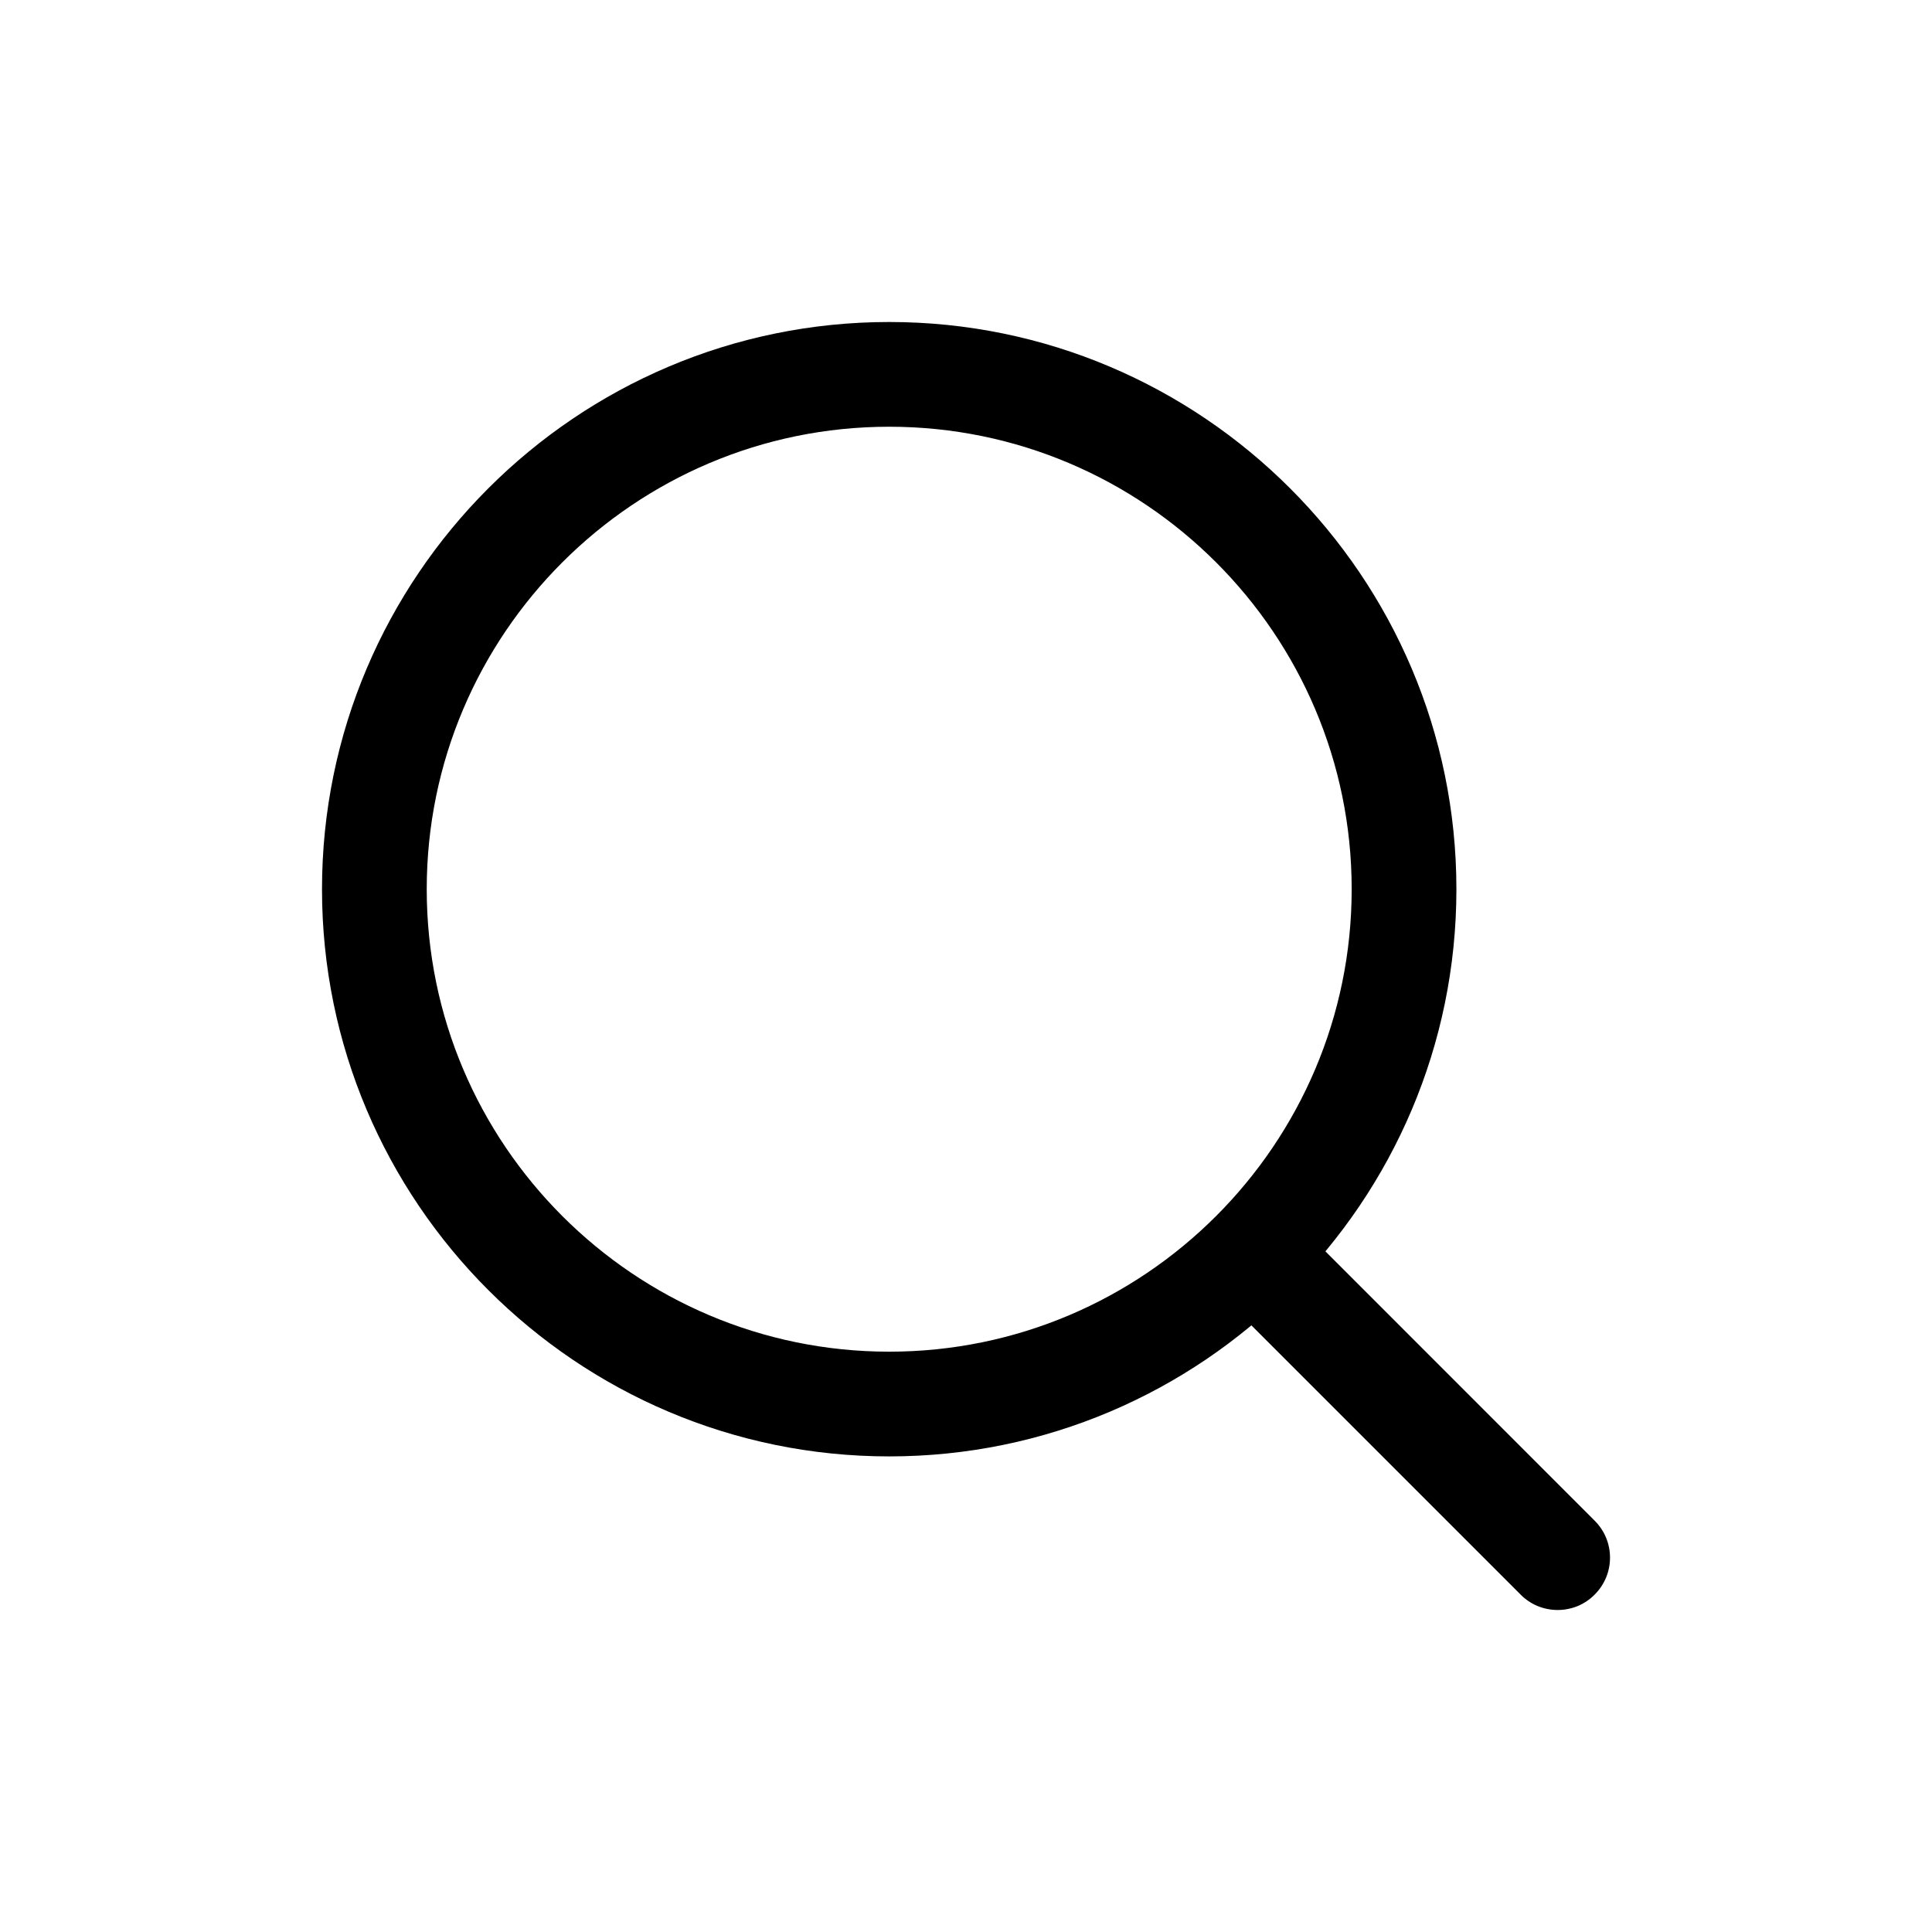
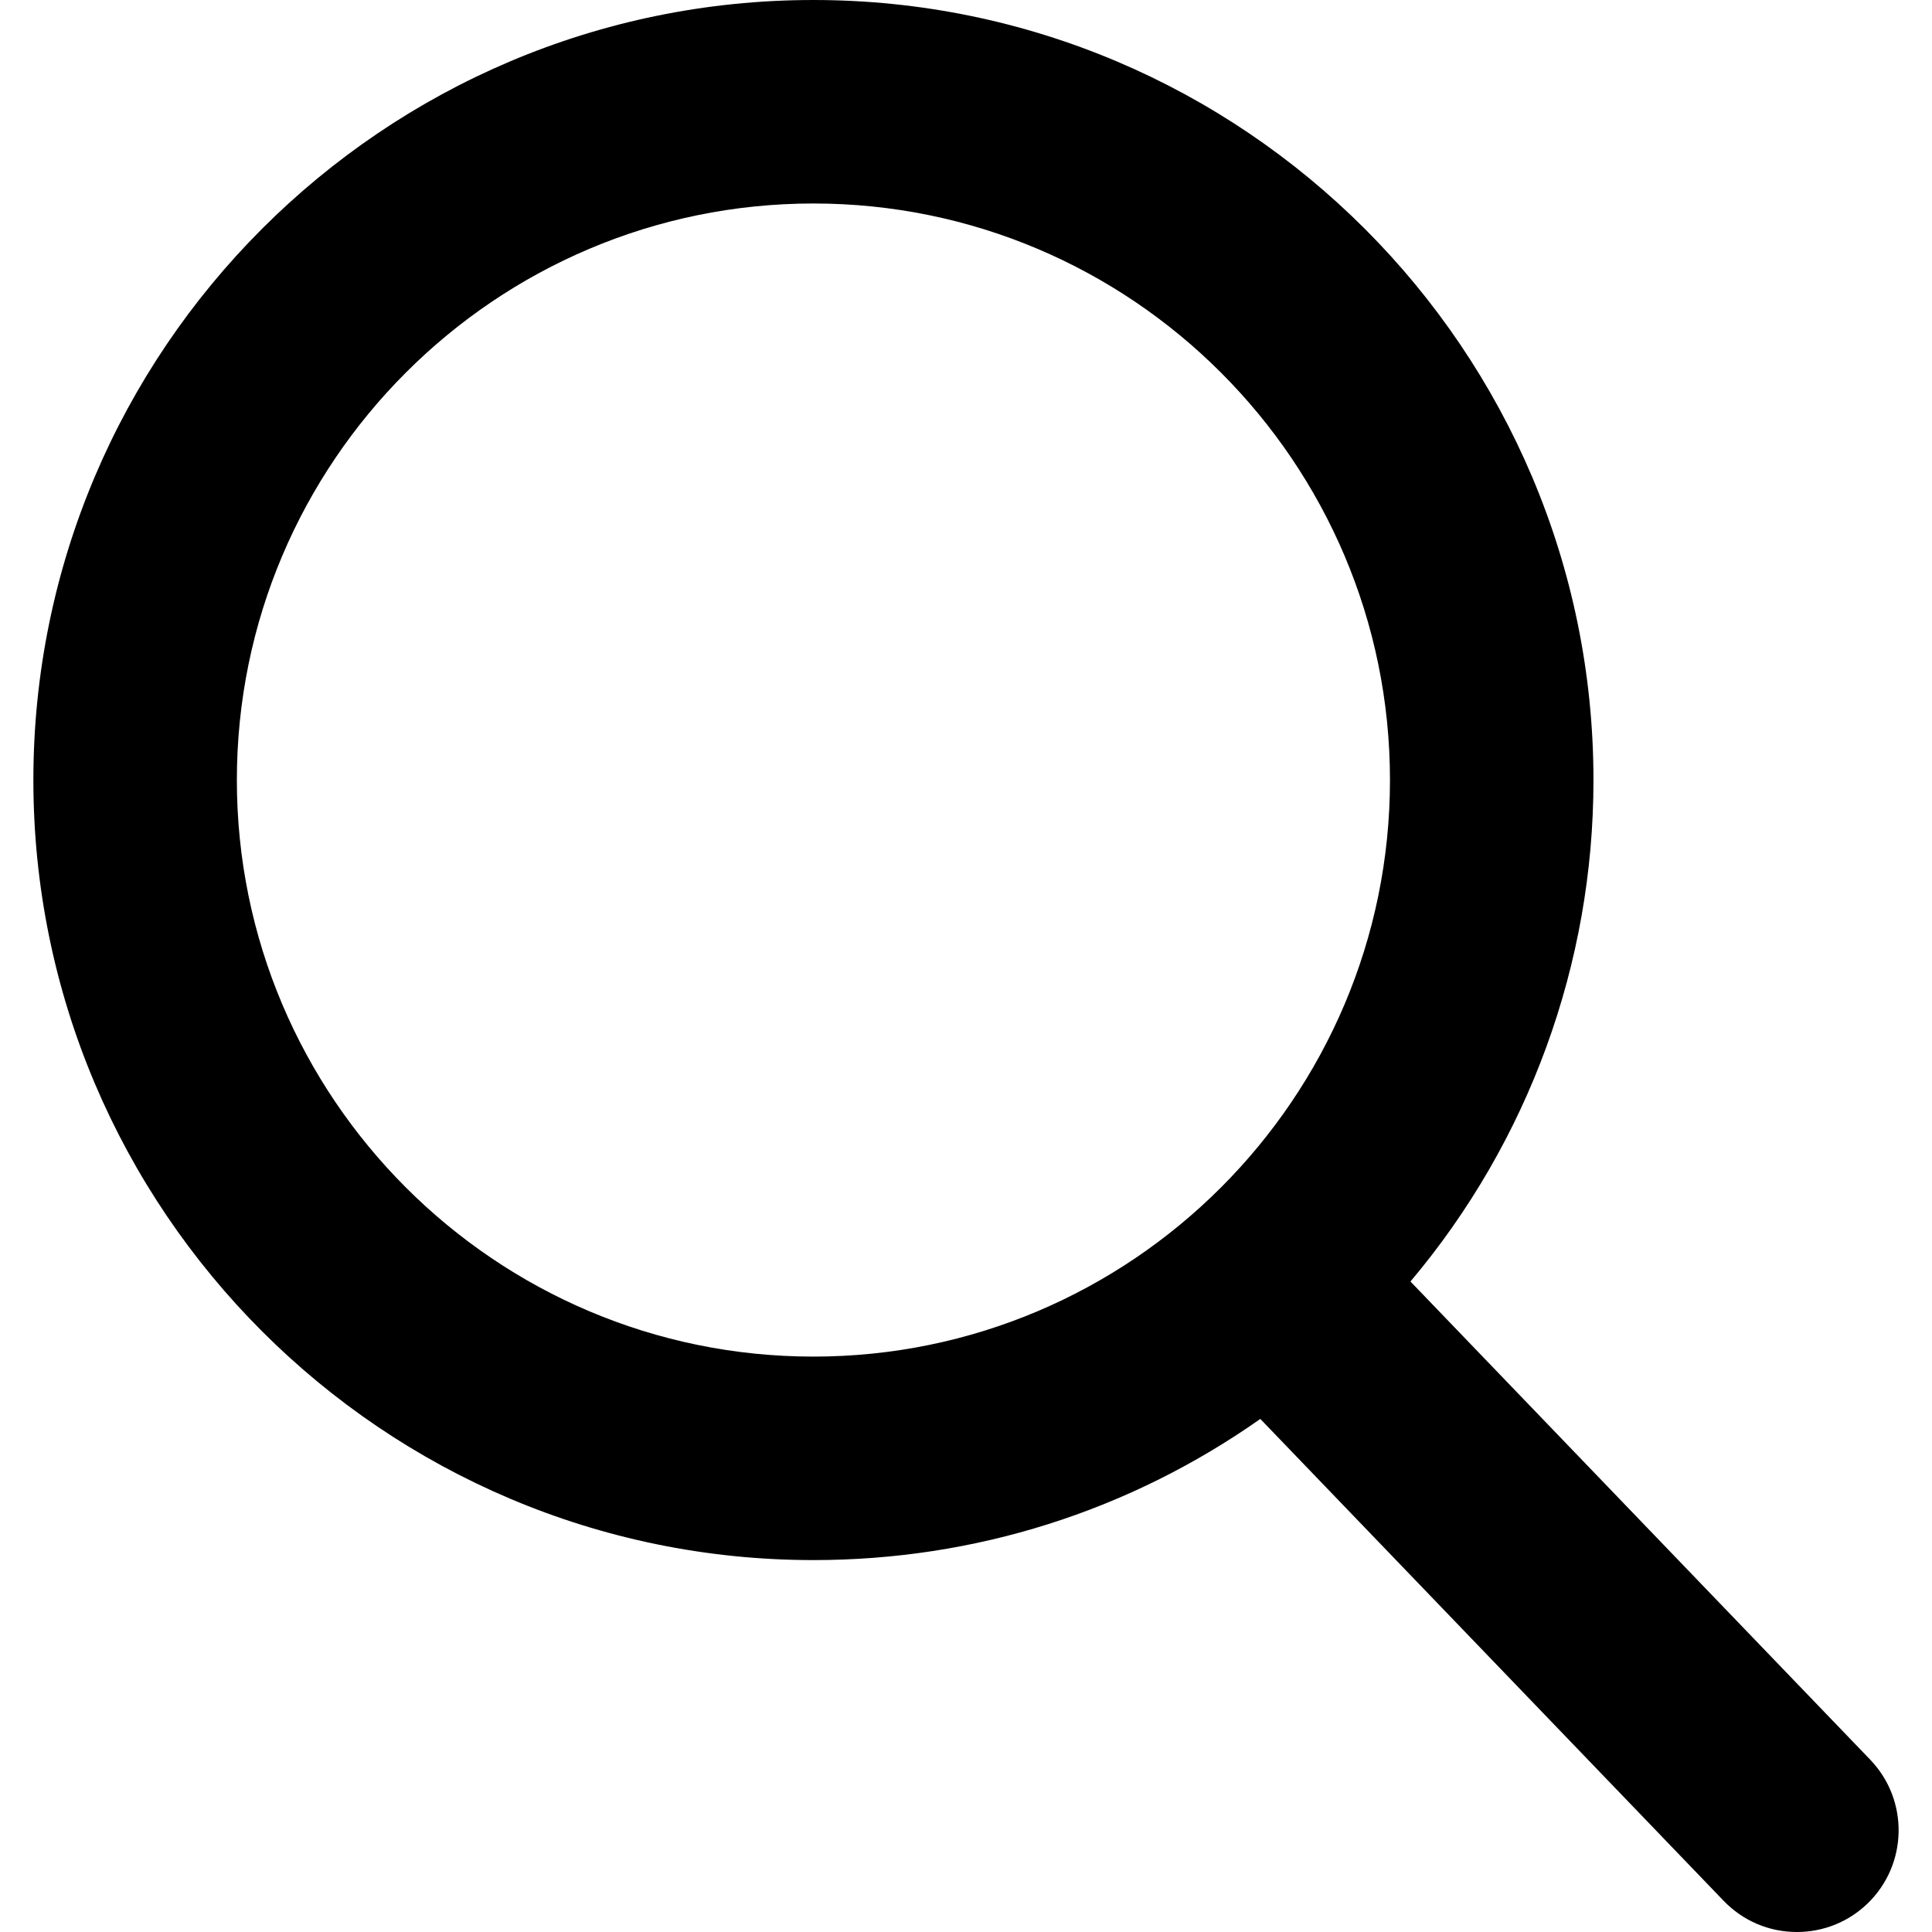
- <svg width="24" height="24" viewBox="0 0 24 24">
-   <path d="M11.046 4C7.161 4 4 7.161 4 11.046C4 14.931 7.161 18.092 11.046 18.092C14.931 18.092 18.092 14.931 18.092 11.046C18.092 7.161 14.931 4 11.046 4ZM11.046 16.791C7.878 16.791 5.301 14.214 5.301 11.046C5.301 7.878 7.878 5.301 11.046 5.301C14.214 5.301 16.791 7.878 16.791 11.046C16.791 14.214 14.214 16.791 11.046 16.791Z" />
-   <path d="M19.809 18.89L16.081 15.161C15.826 14.907 15.415 14.907 15.161 15.161C14.907 15.415 14.907 15.826 15.161 16.08L18.89 19.809C18.95 19.87 19.022 19.918 19.101 19.951C19.18 19.983 19.264 20 19.35 20C19.435 20 19.52 19.983 19.599 19.951C19.677 19.918 19.749 19.87 19.809 19.809C20.064 19.555 20.064 19.144 19.809 18.89Z" />
+ <svg xmlns="http://www.w3.org/2000/svg" version="1.1" width="16" height="16" x="0" y="0" viewBox="0 0 56.966 56.966" style="enable-background:new 0 0 512 512" xml:space="preserve" class="">
+   <g>
+     <path d="M55.146 51.887 41.588 37.786A22.926 22.926 0 0 0 46.984 23c0-12.682-10.318-23-23-23s-23 10.318-23 23 10.318 23 23 23c4.761 0 9.298-1.436 13.177-4.162l13.661 14.208c.571.593 1.339.92 2.162.92.779 0 1.518-.297 2.079-.837a3.004 3.004 0 0 0 .083-4.242zM23.984 6c9.374 0 17 7.626 17 17s-7.626 17-17 17-17-7.626-17-17 7.626-17 17-17z" fill="#000000" opacity="1" data-original="#000000" class="" />
+   </g>
</svg>
